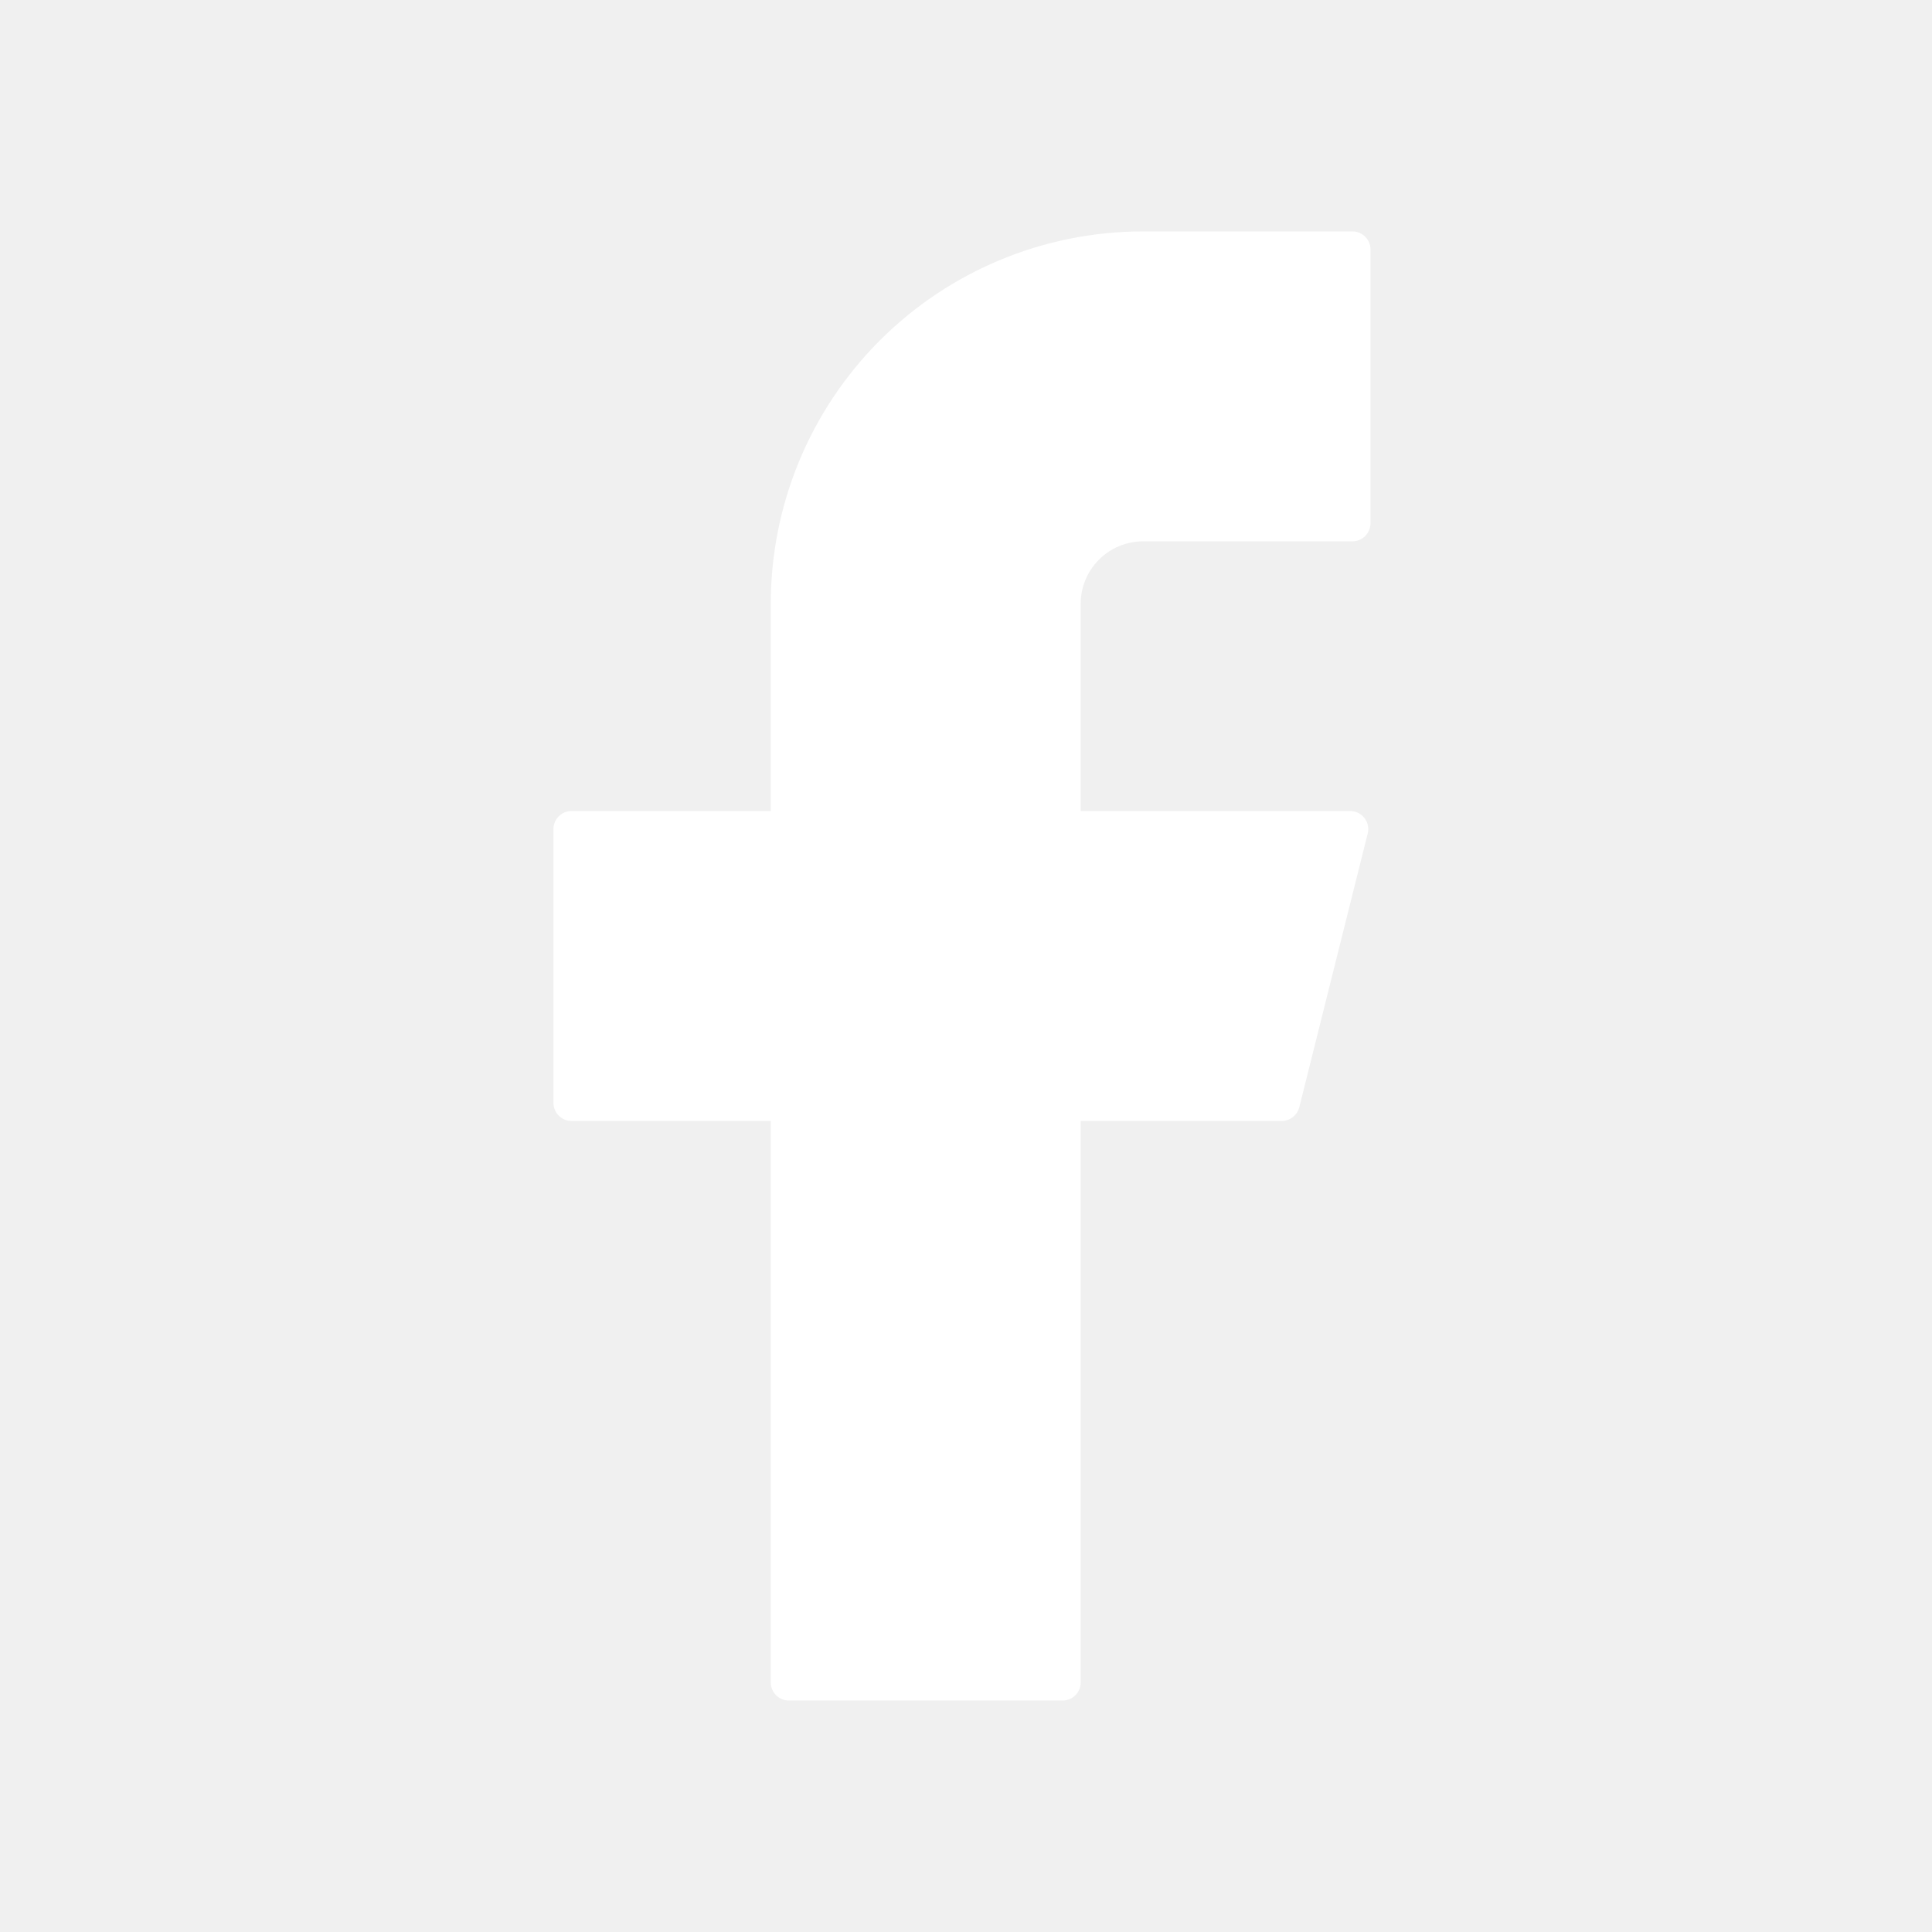
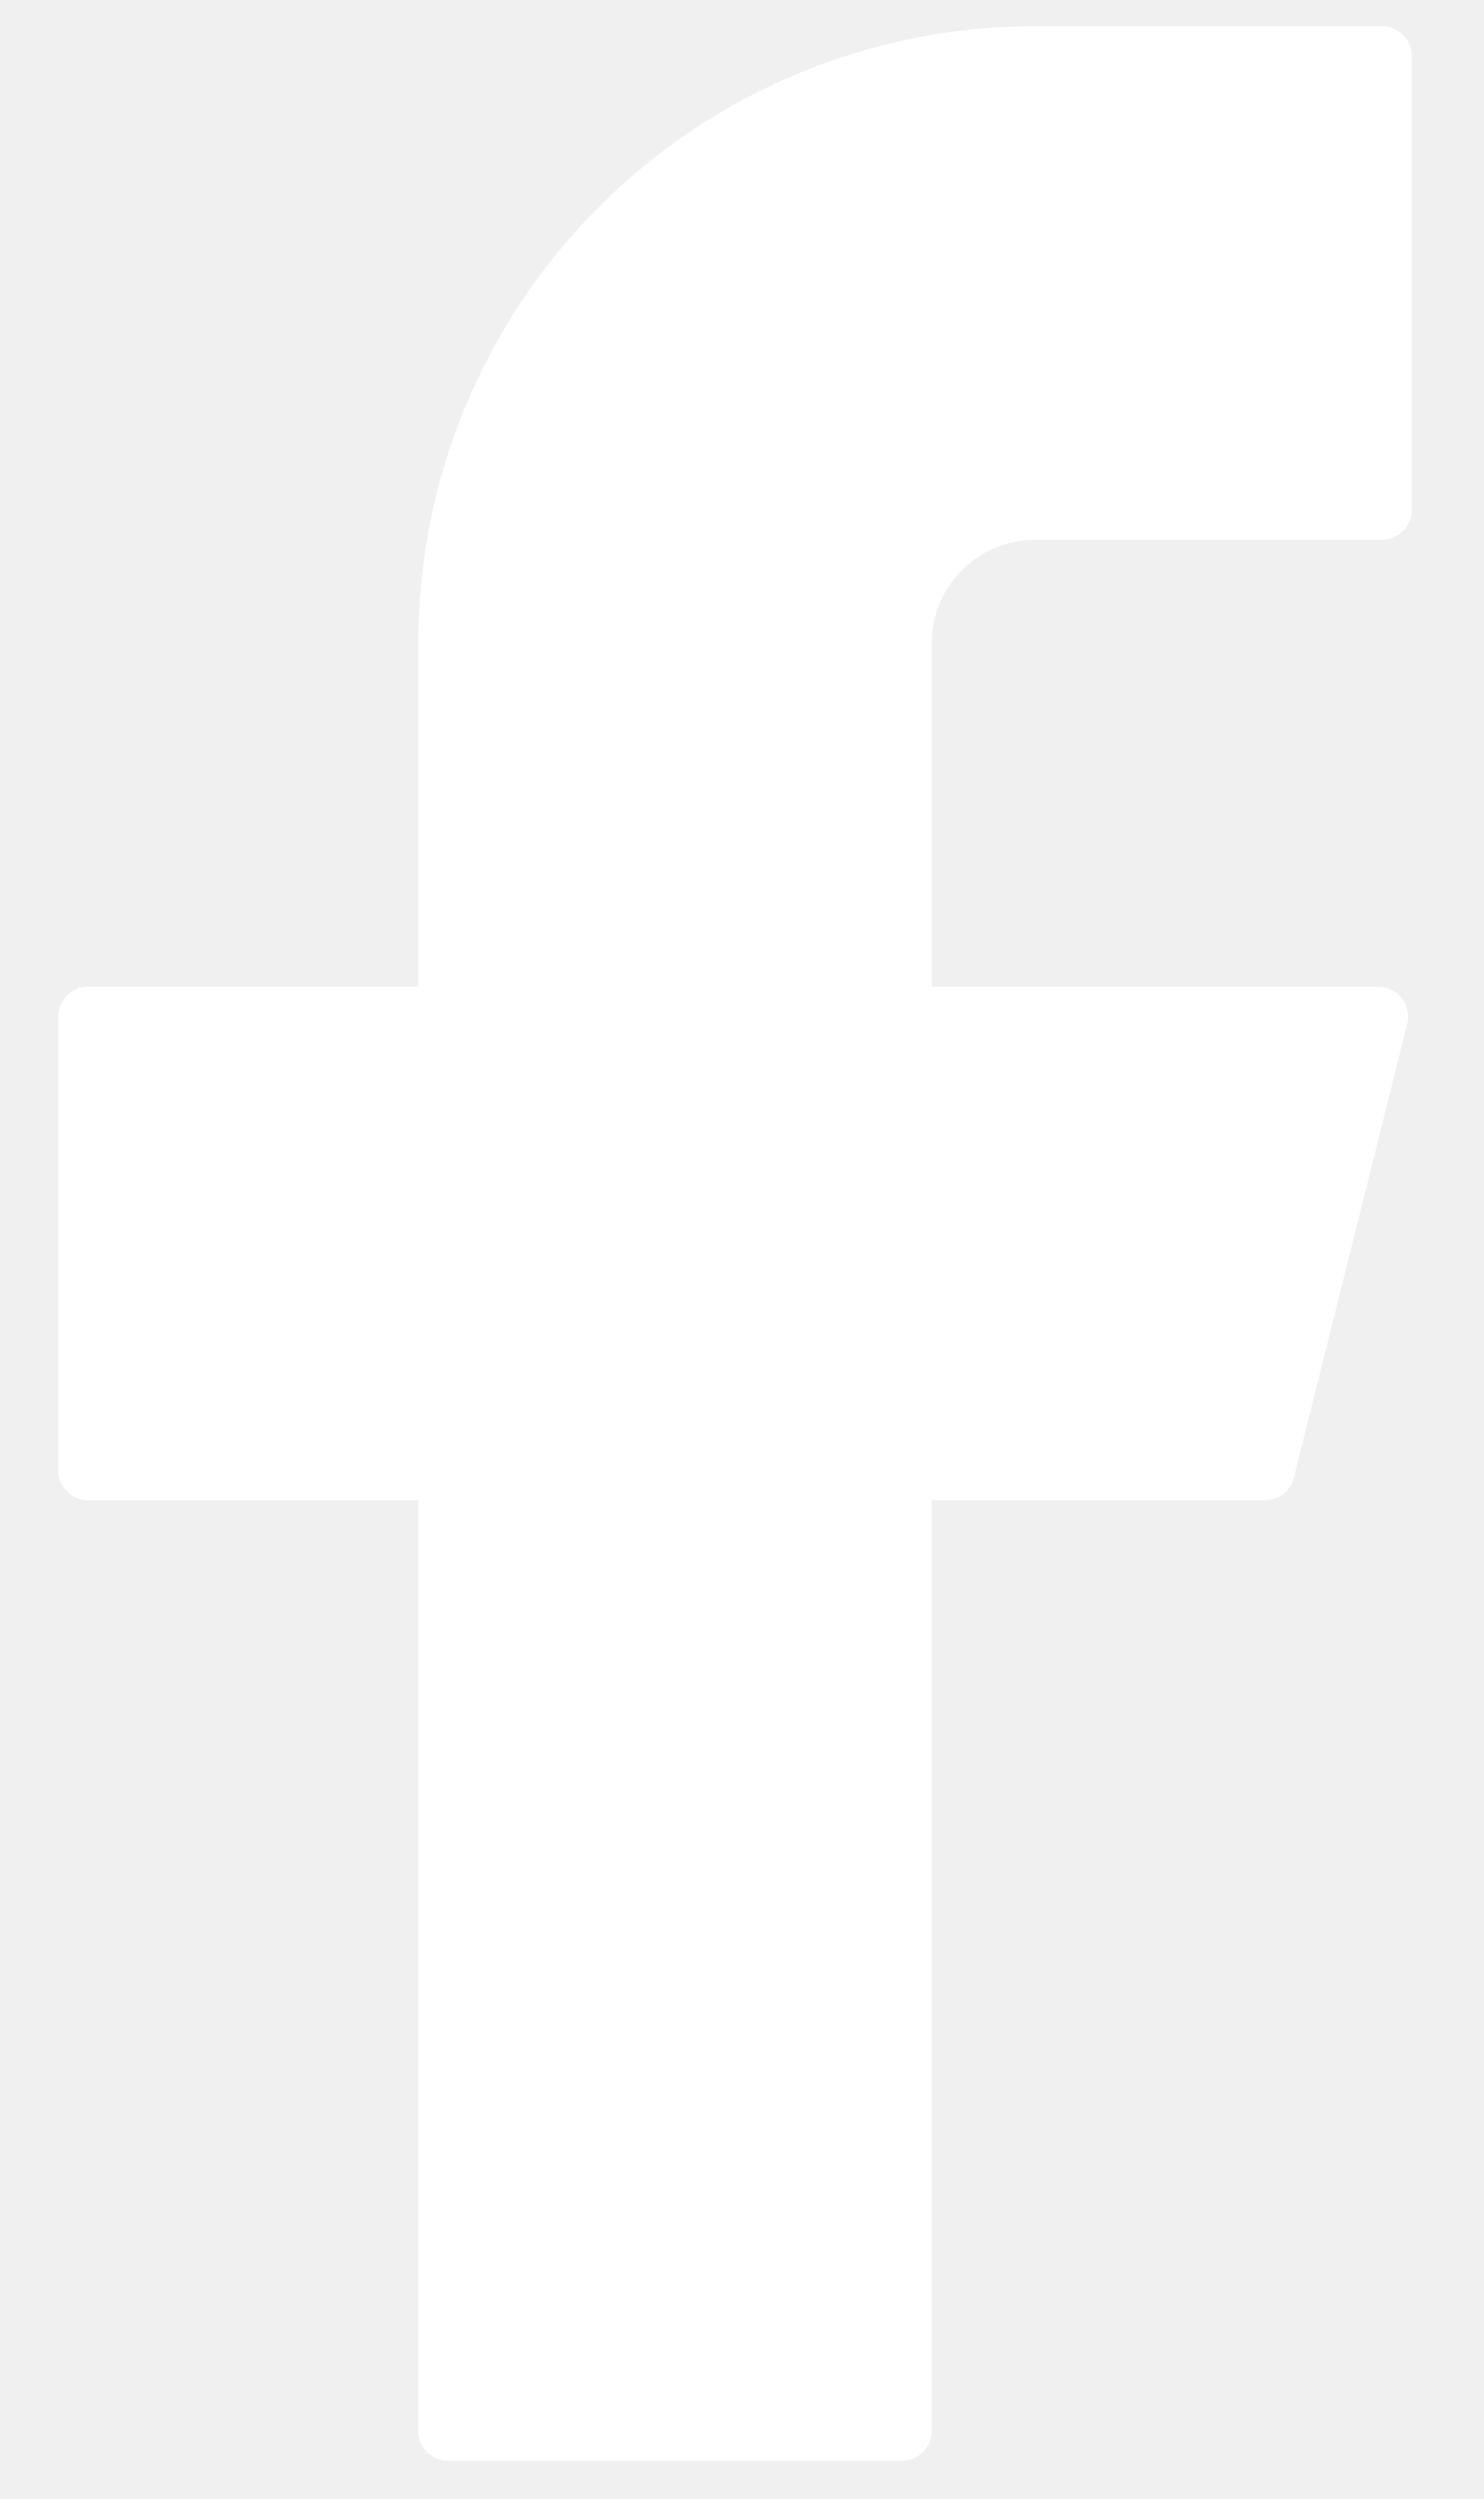
- <svg xmlns="http://www.w3.org/2000/svg" width="41" height="41" viewBox="0 0 41 41" fill="none">
-   <path d="M24.258 4.911C22.163 4.911 20.153 5.743 18.671 7.225C17.19 8.707 16.357 10.716 16.357 12.812V17.211H12.129C11.917 17.211 11.745 17.383 11.745 17.595V23.403C11.745 23.616 11.917 23.788 12.129 23.788H16.357V35.703C16.357 35.916 16.529 36.088 16.742 36.088H22.55C22.762 36.088 22.934 35.916 22.934 35.703V23.788H27.2C27.376 23.788 27.53 23.668 27.573 23.497L29.025 17.688C29.085 17.446 28.902 17.211 28.652 17.211H22.934V12.812C22.934 12.461 23.074 12.124 23.322 11.876C23.57 11.627 23.907 11.488 24.258 11.488H28.7C28.912 11.488 29.084 11.316 29.084 11.103V5.295C29.084 5.083 28.912 4.911 28.7 4.911H24.258Z" fill="white" />
+ <svg xmlns="http://www.w3.org/2000/svg" width="19" height="32" viewBox="0 0 19 32" fill="none">
+   <path d="M13.258 0.335C11.163 0.335 9.153 1.167 7.671 2.649C6.19 4.131 5.357 6.14 5.357 8.236V12.635H1.129C0.917 12.635 0.745 12.807 0.745 13.019V18.827C0.745 19.04 0.917 19.212 1.129 19.212H5.357V31.127C5.357 31.34 5.529 31.512 5.742 31.512H11.55C11.762 31.512 11.934 31.34 11.934 31.127V19.212H16.2C16.376 19.212 16.53 19.092 16.573 18.921L18.025 13.112C18.085 12.87 17.902 12.635 17.652 12.635H11.934V8.236C11.934 7.885 12.074 7.548 12.322 7.3C12.57 7.051 12.907 6.912 13.258 6.912H17.7C17.912 6.912 18.084 6.74 18.084 6.527V0.719C18.084 0.507 17.912 0.335 17.7 0.335H13.258Z" fill="white" />
</svg>
